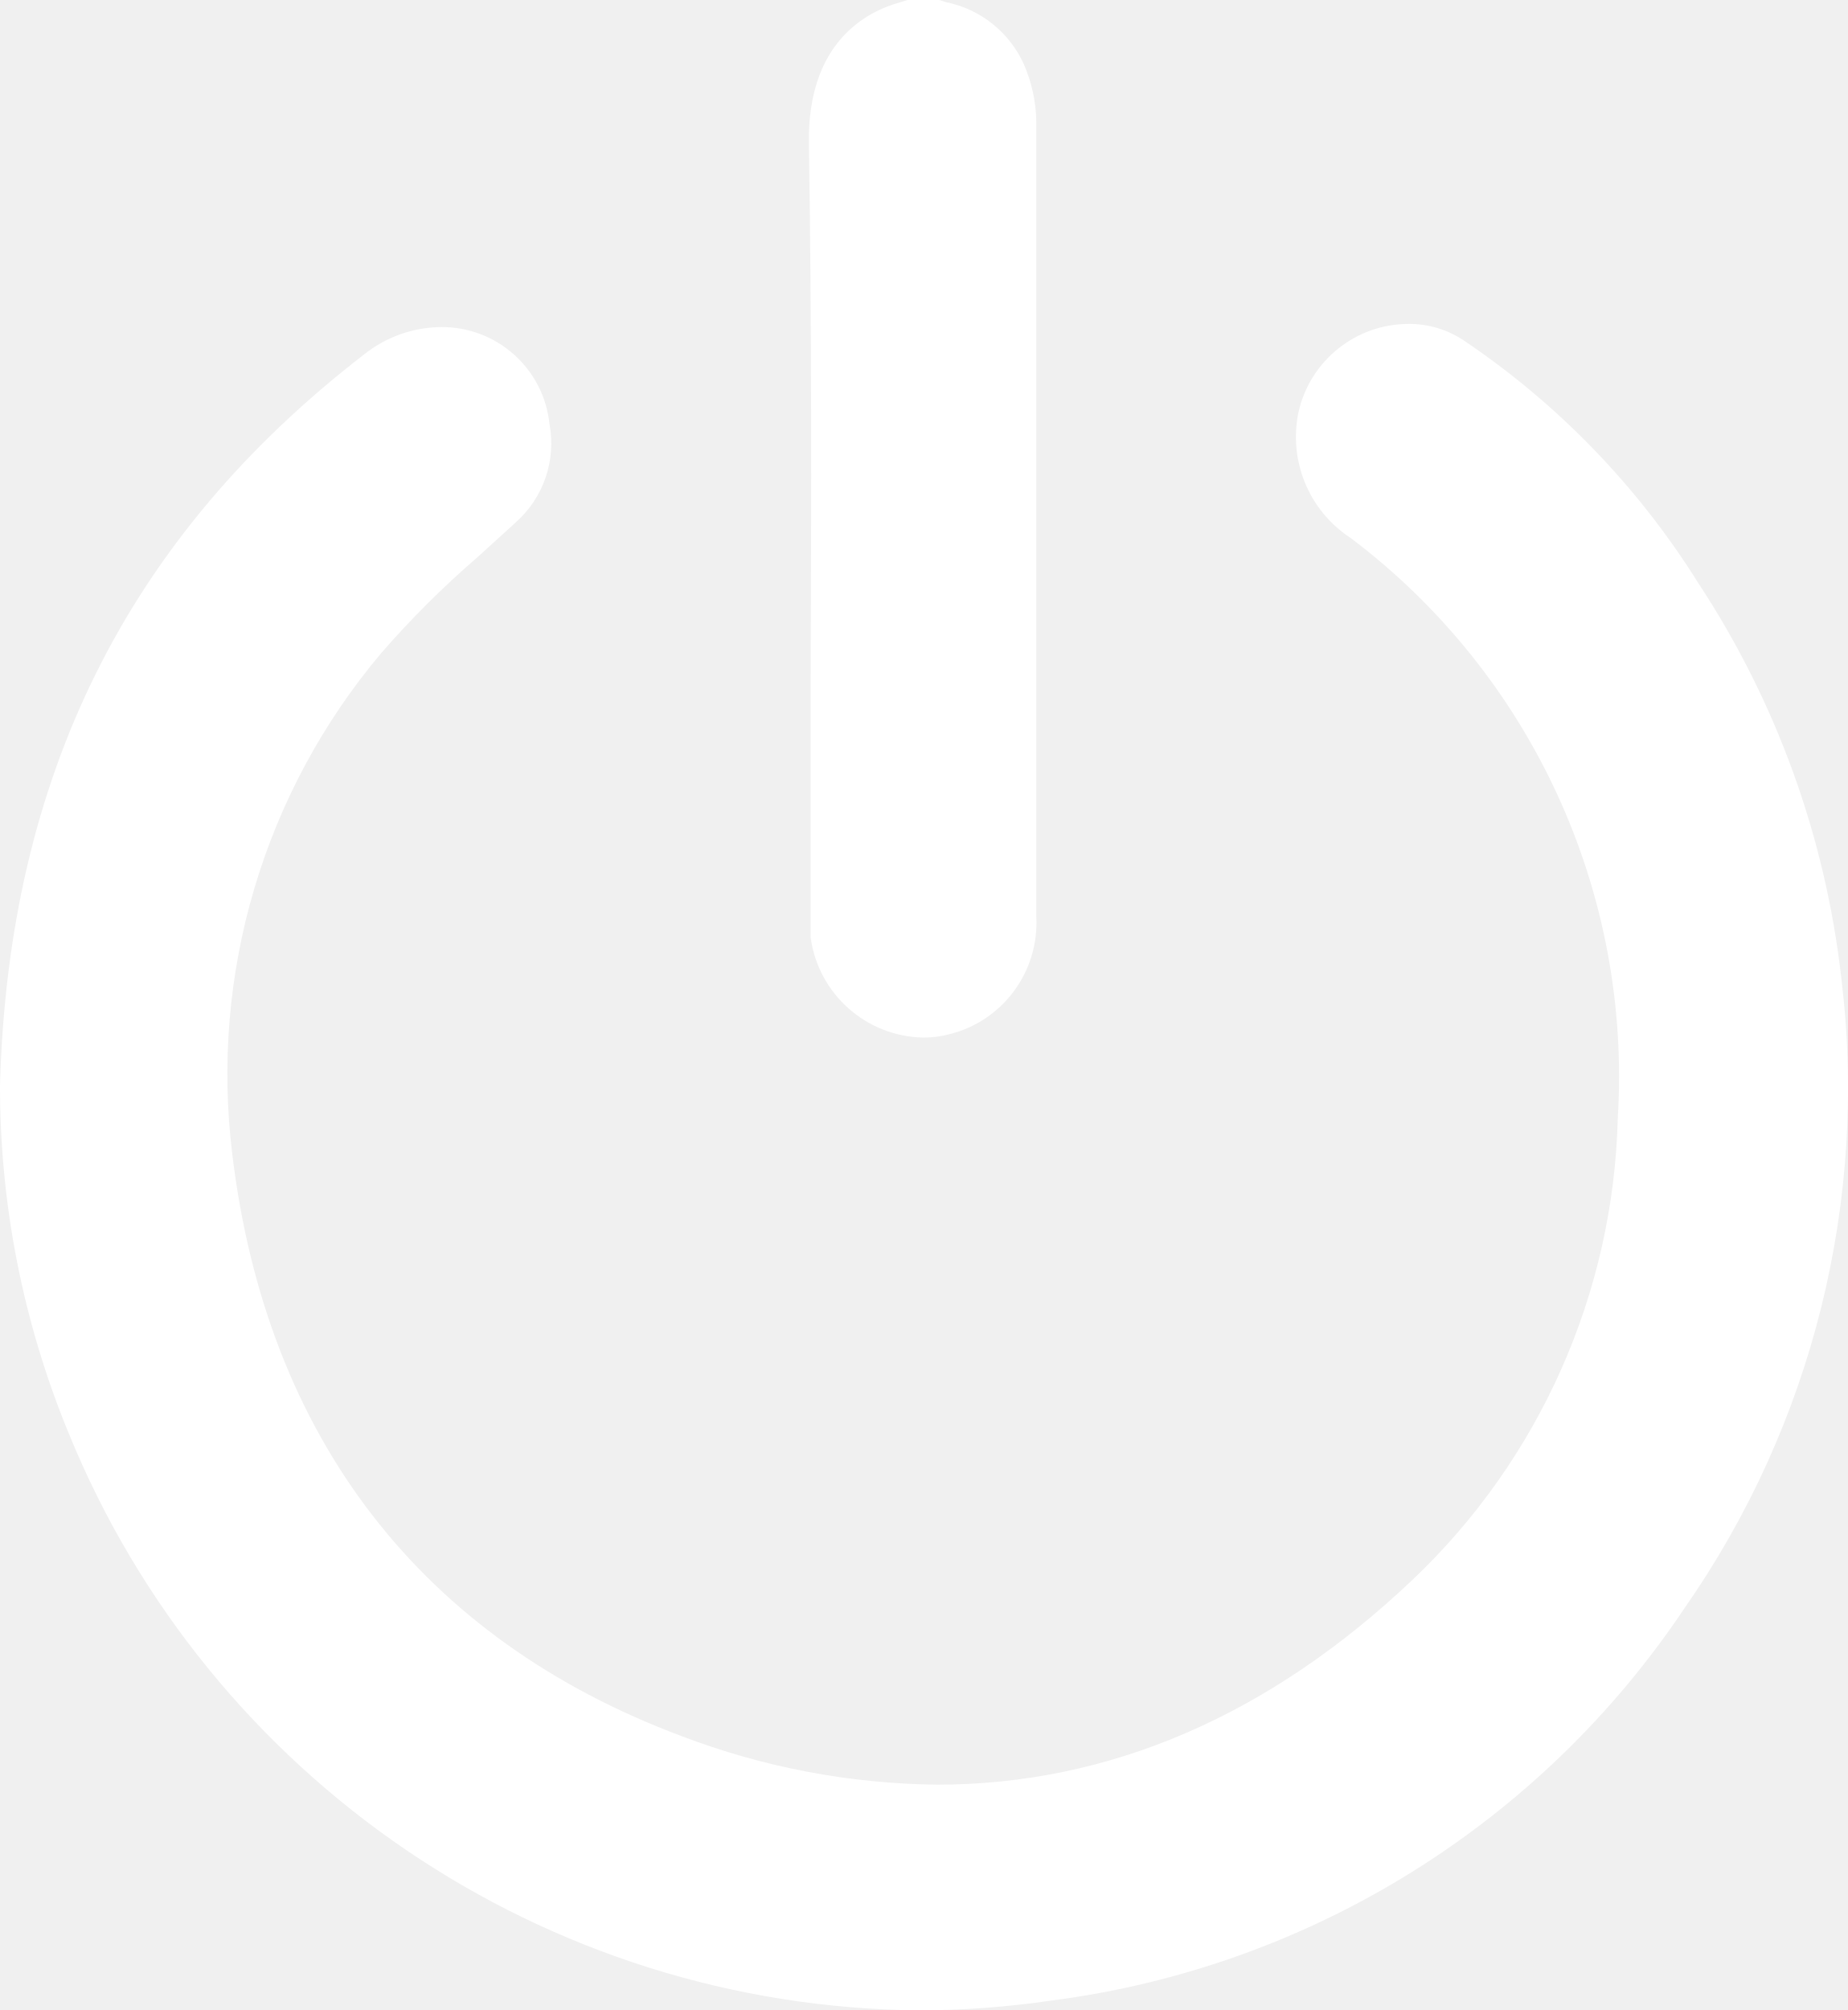
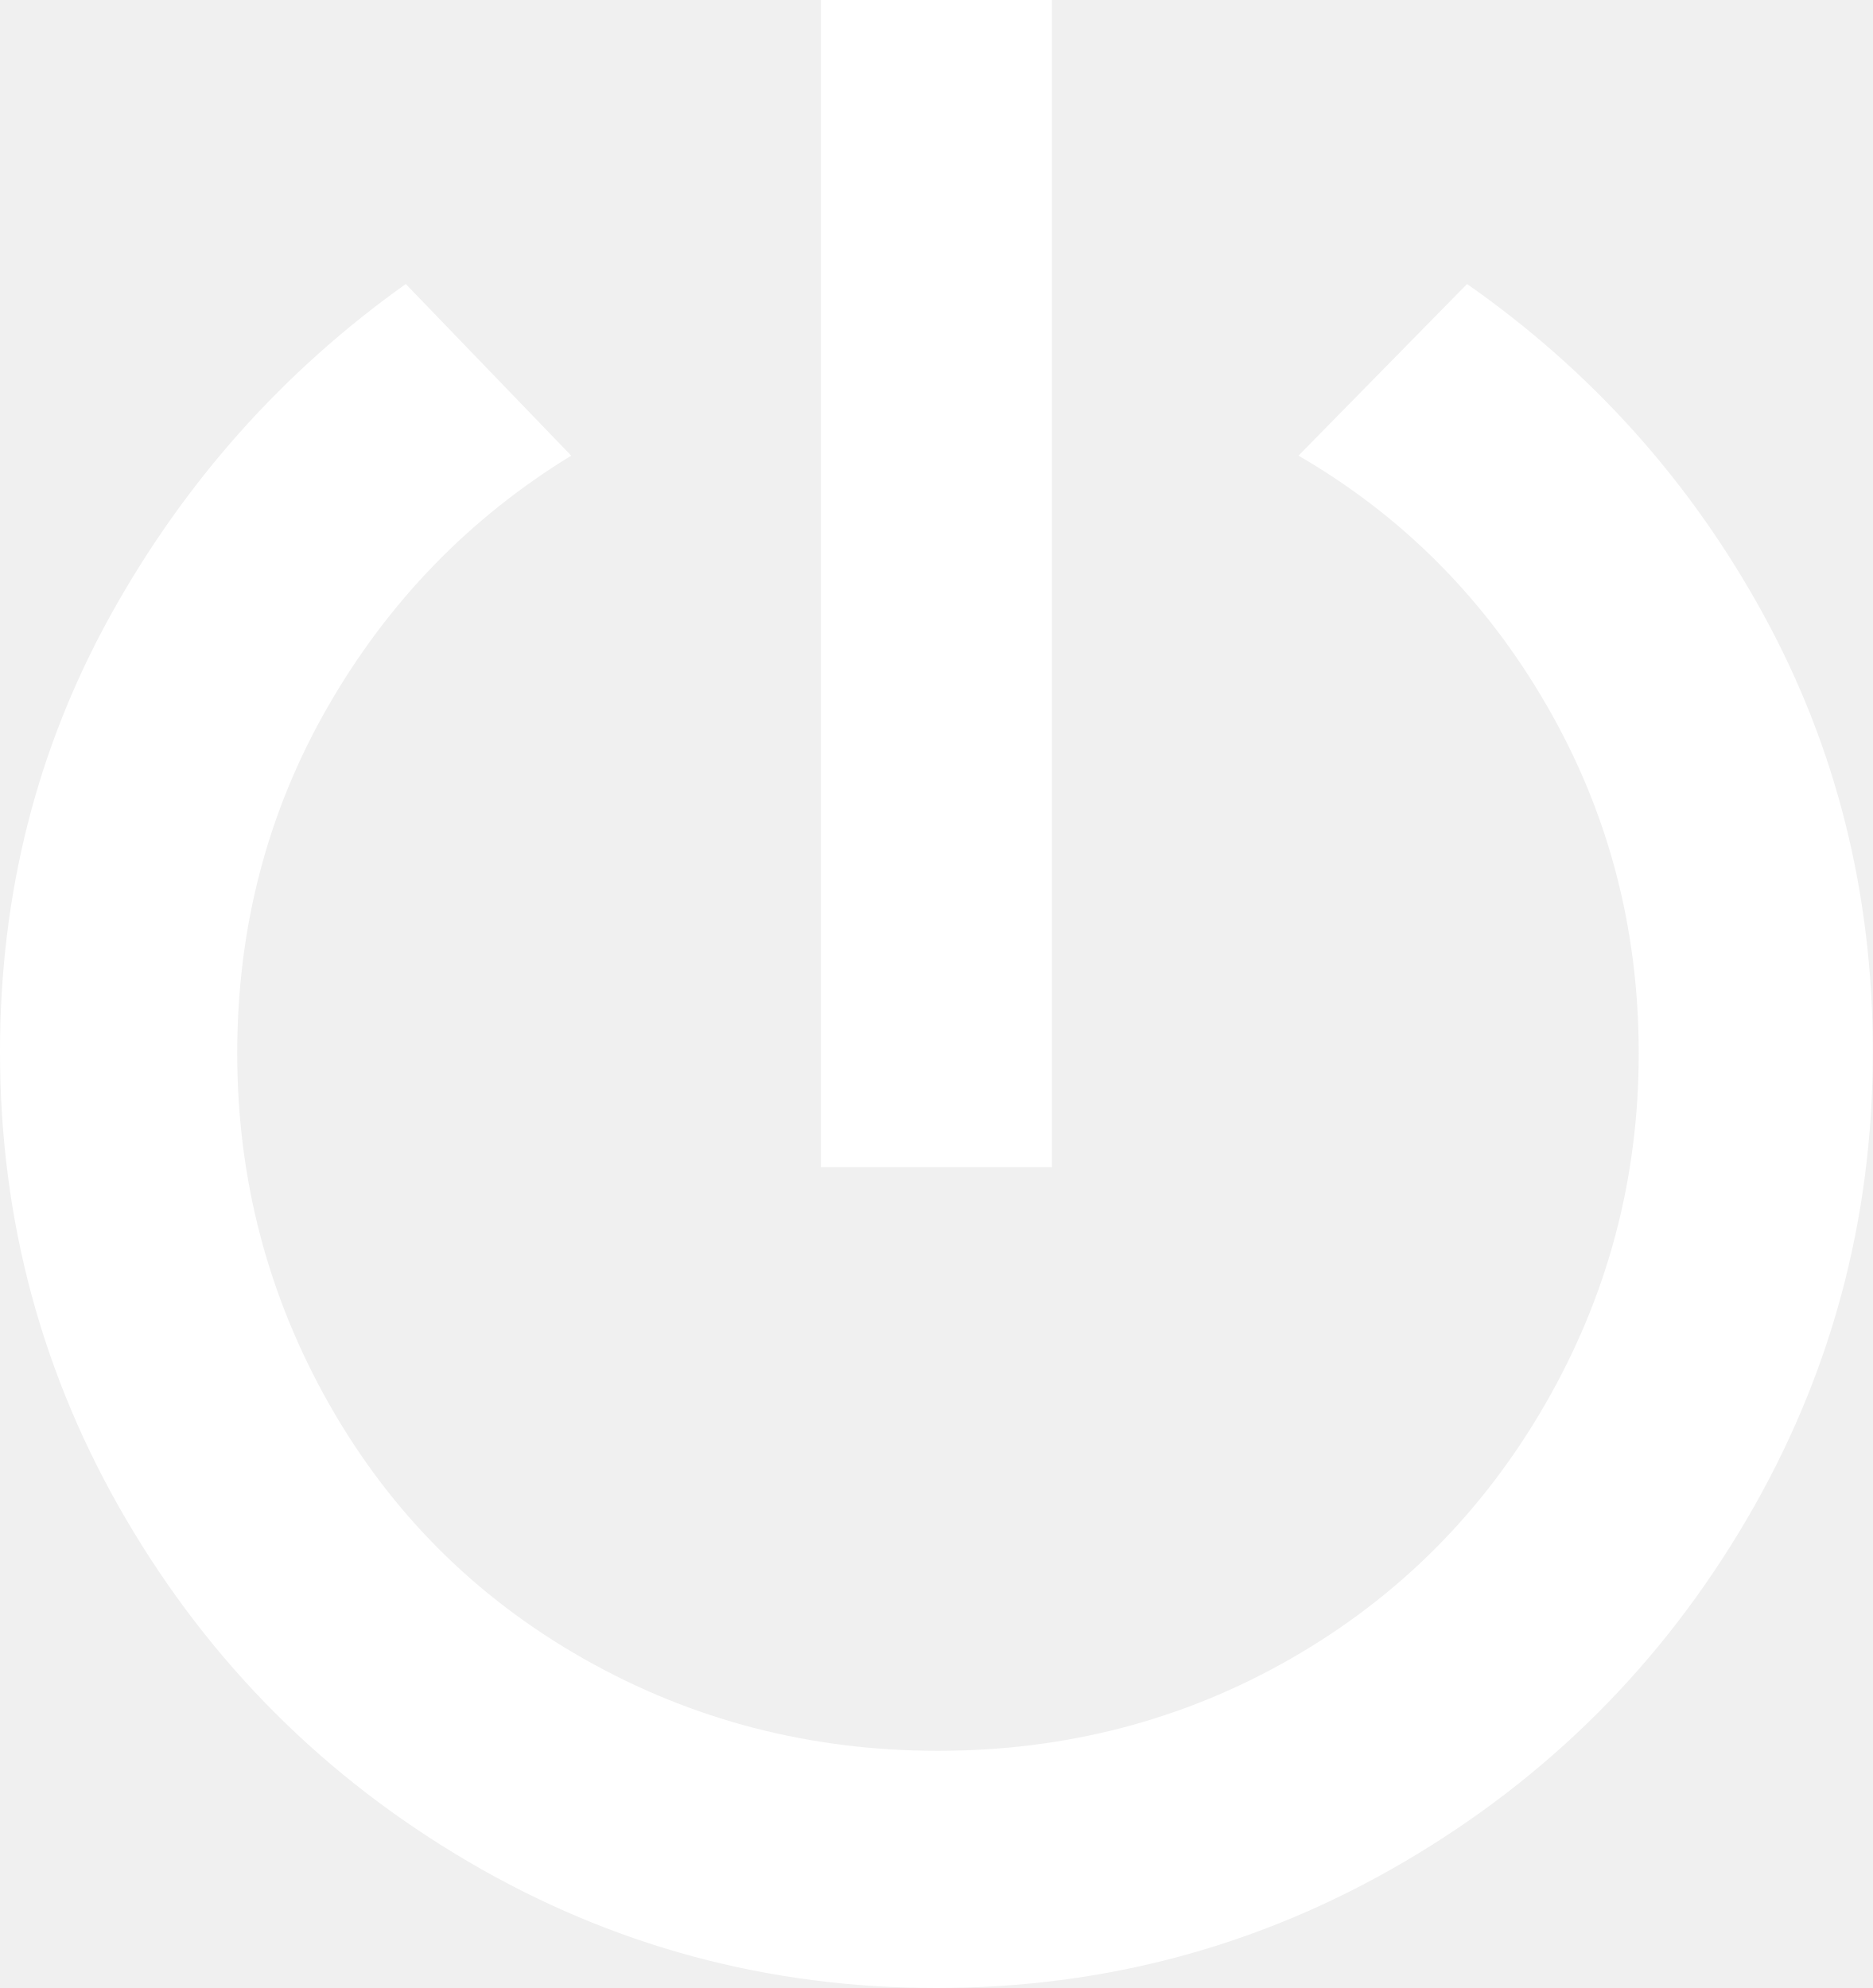
- <svg xmlns="http://www.w3.org/2000/svg" id="Layer_1" data-name="Layer 1" viewBox="0 0 52.49 57.09">
-   <defs>
-     <style>.cls-1{fill:#fff;}</style>
-   </defs>
-   <path class="cls-1" d="M28.79,22.63v.13c0,2.11,0,4.21,0,6.32q0,.48,0,1A3.29,3.29,0,0,0,32,32.92a2.82,2.82,0,0,0,.71-.09,3.26,3.26,0,0,0,2.49-3.35c0-6.67,0-14.58,0-22.59a4.2,4.2,0,0,0-.36-1.63,3.1,3.1,0,0,0-2.21-1.75l-.19-.06h-.9l-.19.06c-1,.27-2.65,1.16-2.61,4C28.82,12.52,28.81,17.66,28.79,22.63Z" transform="translate(-5.76 -3.45)" />
-   <path class="cls-1" d="M58.07,31.23A25.66,25.66,0,0,0,54,20a23,23,0,0,0-6.67-6.89,2.79,2.79,0,0,0-1.55-.46,3.21,3.21,0,0,0-3.13,2.5,3.43,3.43,0,0,0,1.48,3.58A19.15,19.15,0,0,1,51.72,35.2a18.71,18.71,0,0,1-5.83,13.12c-4.07,3.86-8.62,5.82-13.51,5.82a21,21,0,0,1-7.26-1.38C17.74,50,13.33,44.29,12.36,36.24A18.55,18.55,0,0,1,16.59,22a27,27,0,0,1,2.73-2.72l1.1-1a3,3,0,0,0,.95-2.79,3.07,3.07,0,0,0-3.09-2.75,3.55,3.55,0,0,0-2.18.78C9.35,18.73,6,25.53,5.76,34.27A25.82,25.82,0,0,0,7.7,44.13,26.35,26.35,0,0,0,31.89,60.55a26.08,26.08,0,0,0,3.75-.28,25.57,25.57,0,0,0,18-11.18A25.78,25.78,0,0,0,58.07,31.23Z" transform="translate(-5.76 -3.45)" />
+ <svg xmlns="http://www.w3.org/2000/svg" version="1.1" viewBox="-10 0 1200 1274" id="svg1" width="1200" height="1274">
+   <defs id="defs1" />
+   <path fill="#ffffff" d="M 930,182 822,292 q 100,58 159,160 59,102 59,223 0,121 -60,225 -60,104 -163,163 -103,59 -226,59 -123,0 -227,-59 Q 260,1004 201,900 142,796 142,675 142,554 200,453 258,352 356,292 L 250,182 q -118,84 -189,212 -71,128 -71,280 0,162 81,300 81,138 219,219 138,81 300,81 162,0 300,-81 138,-81 219,-219 81,-138 81,-300 0,-152 -70,-280 Q 1050,266 930,182 Z M 664,0 H 516 v 748 h 148 z" id="path1" />
</svg>
